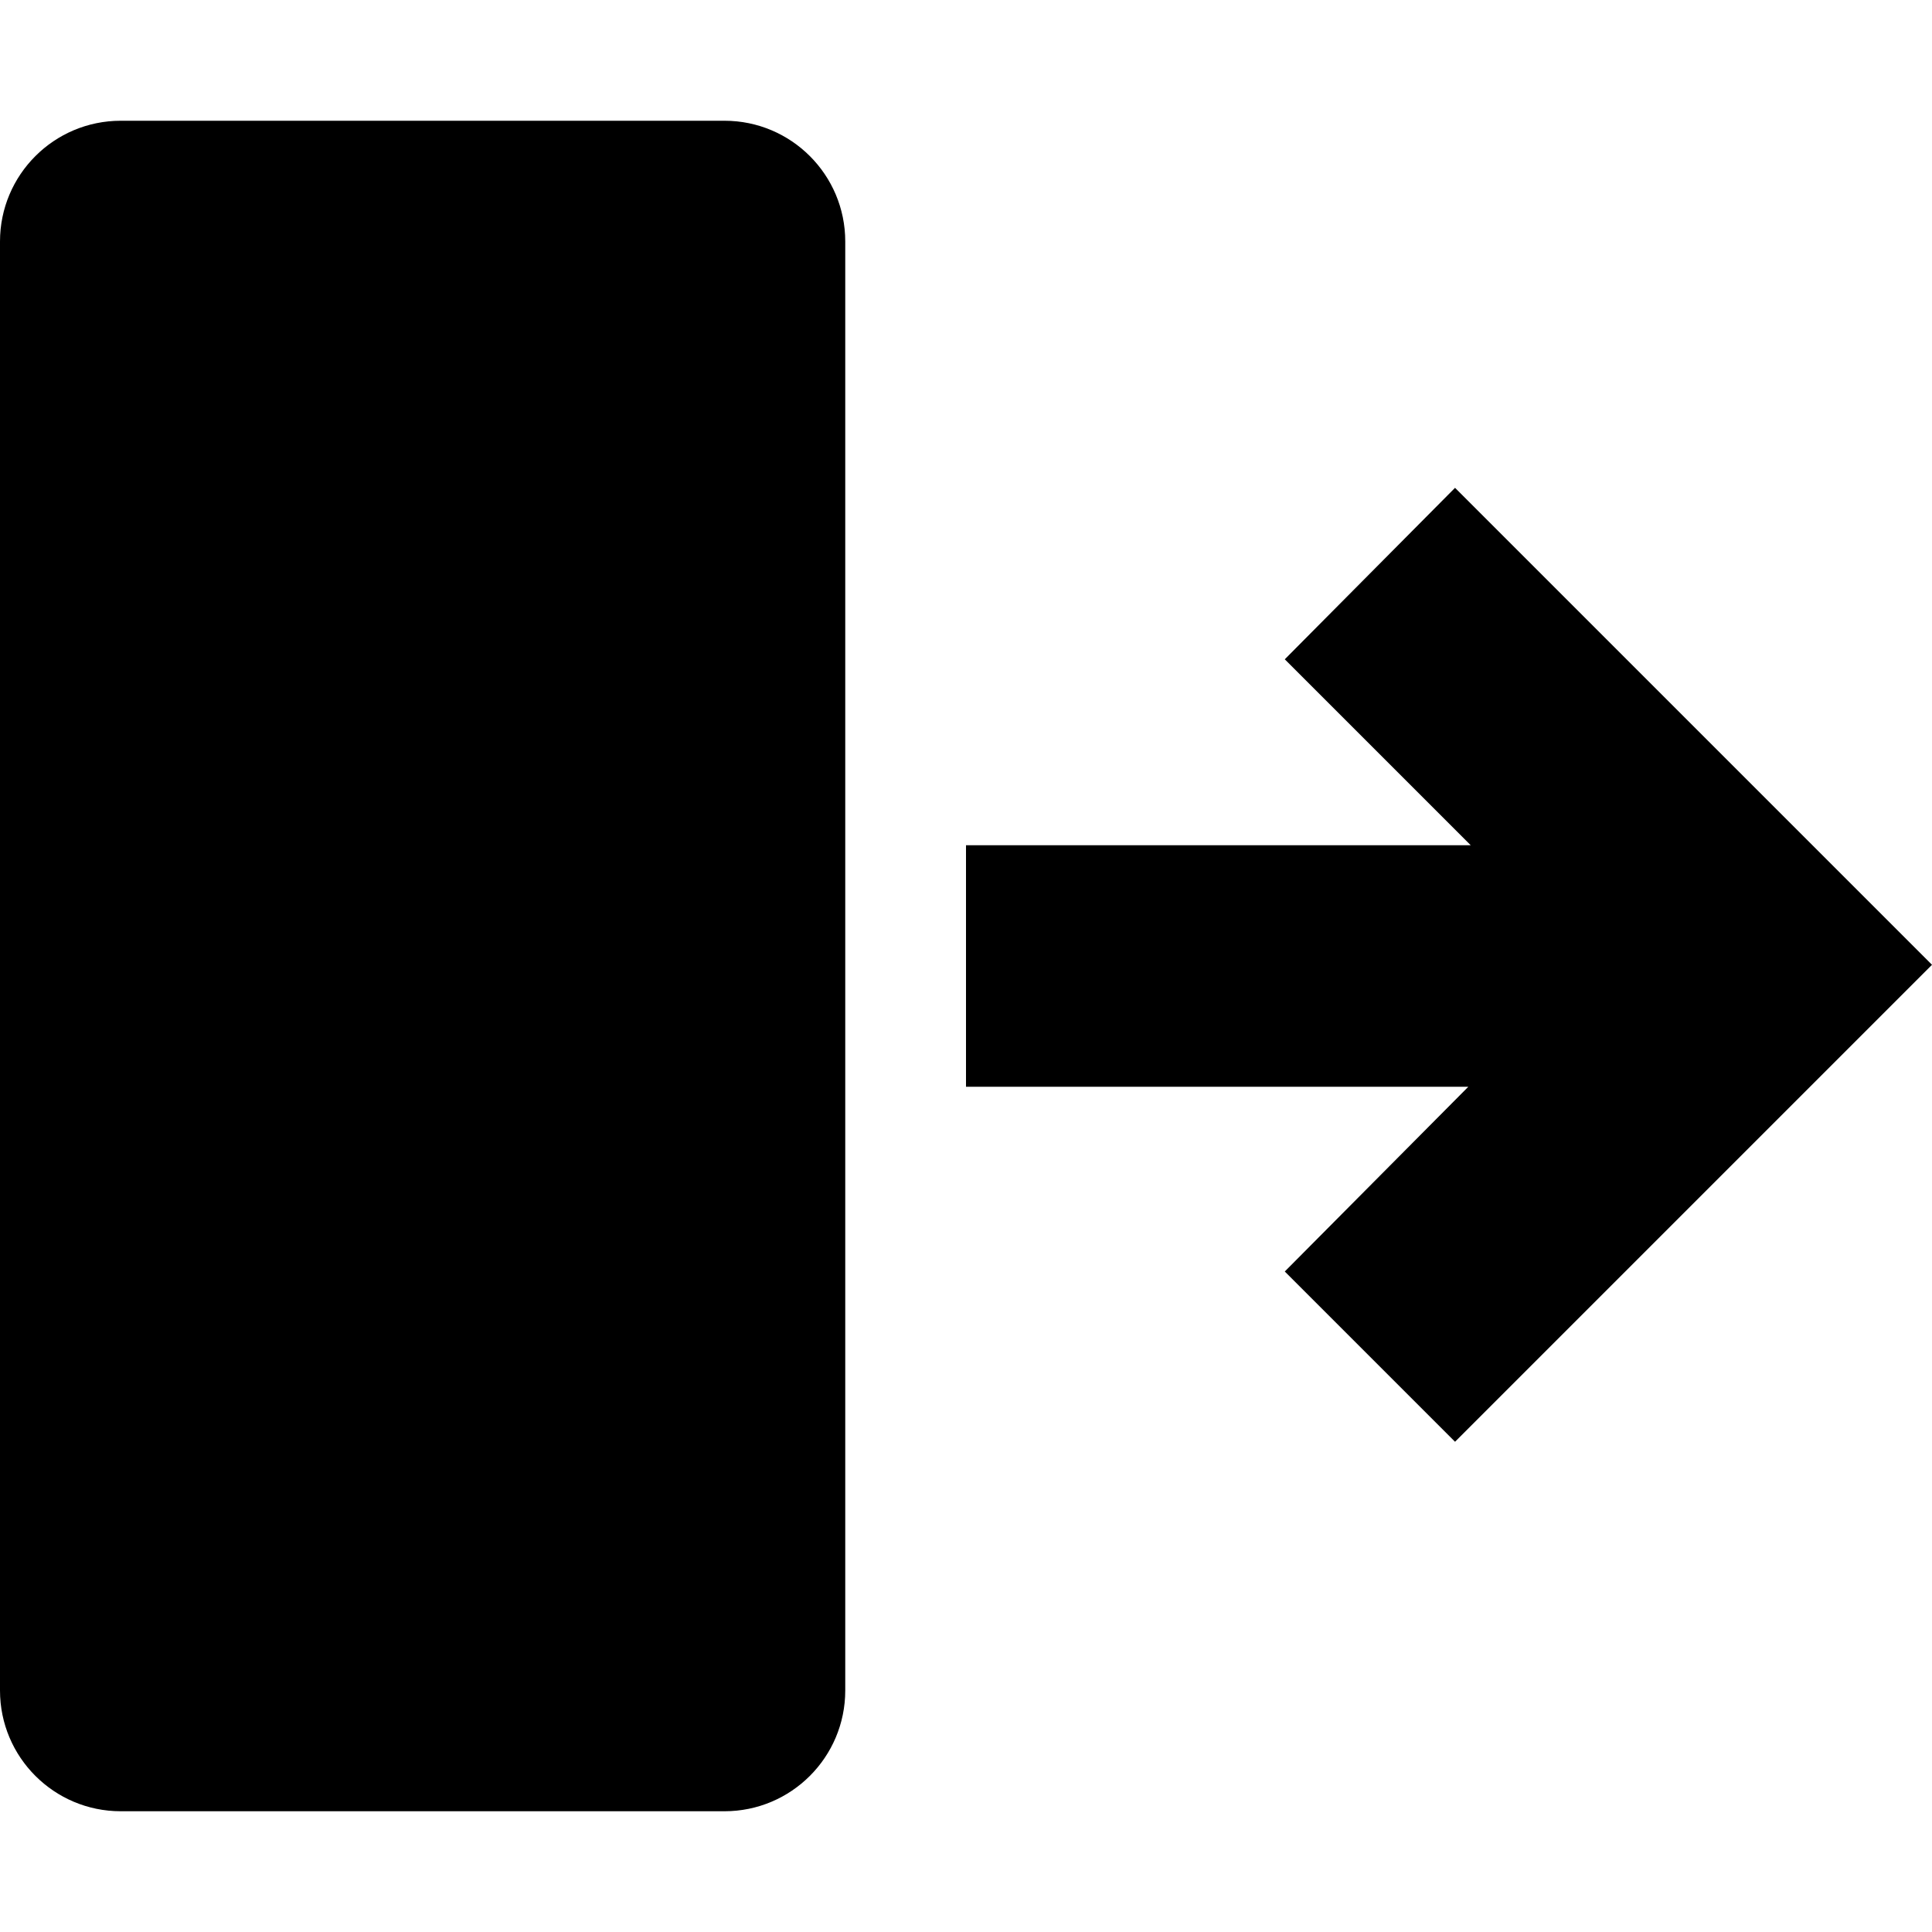
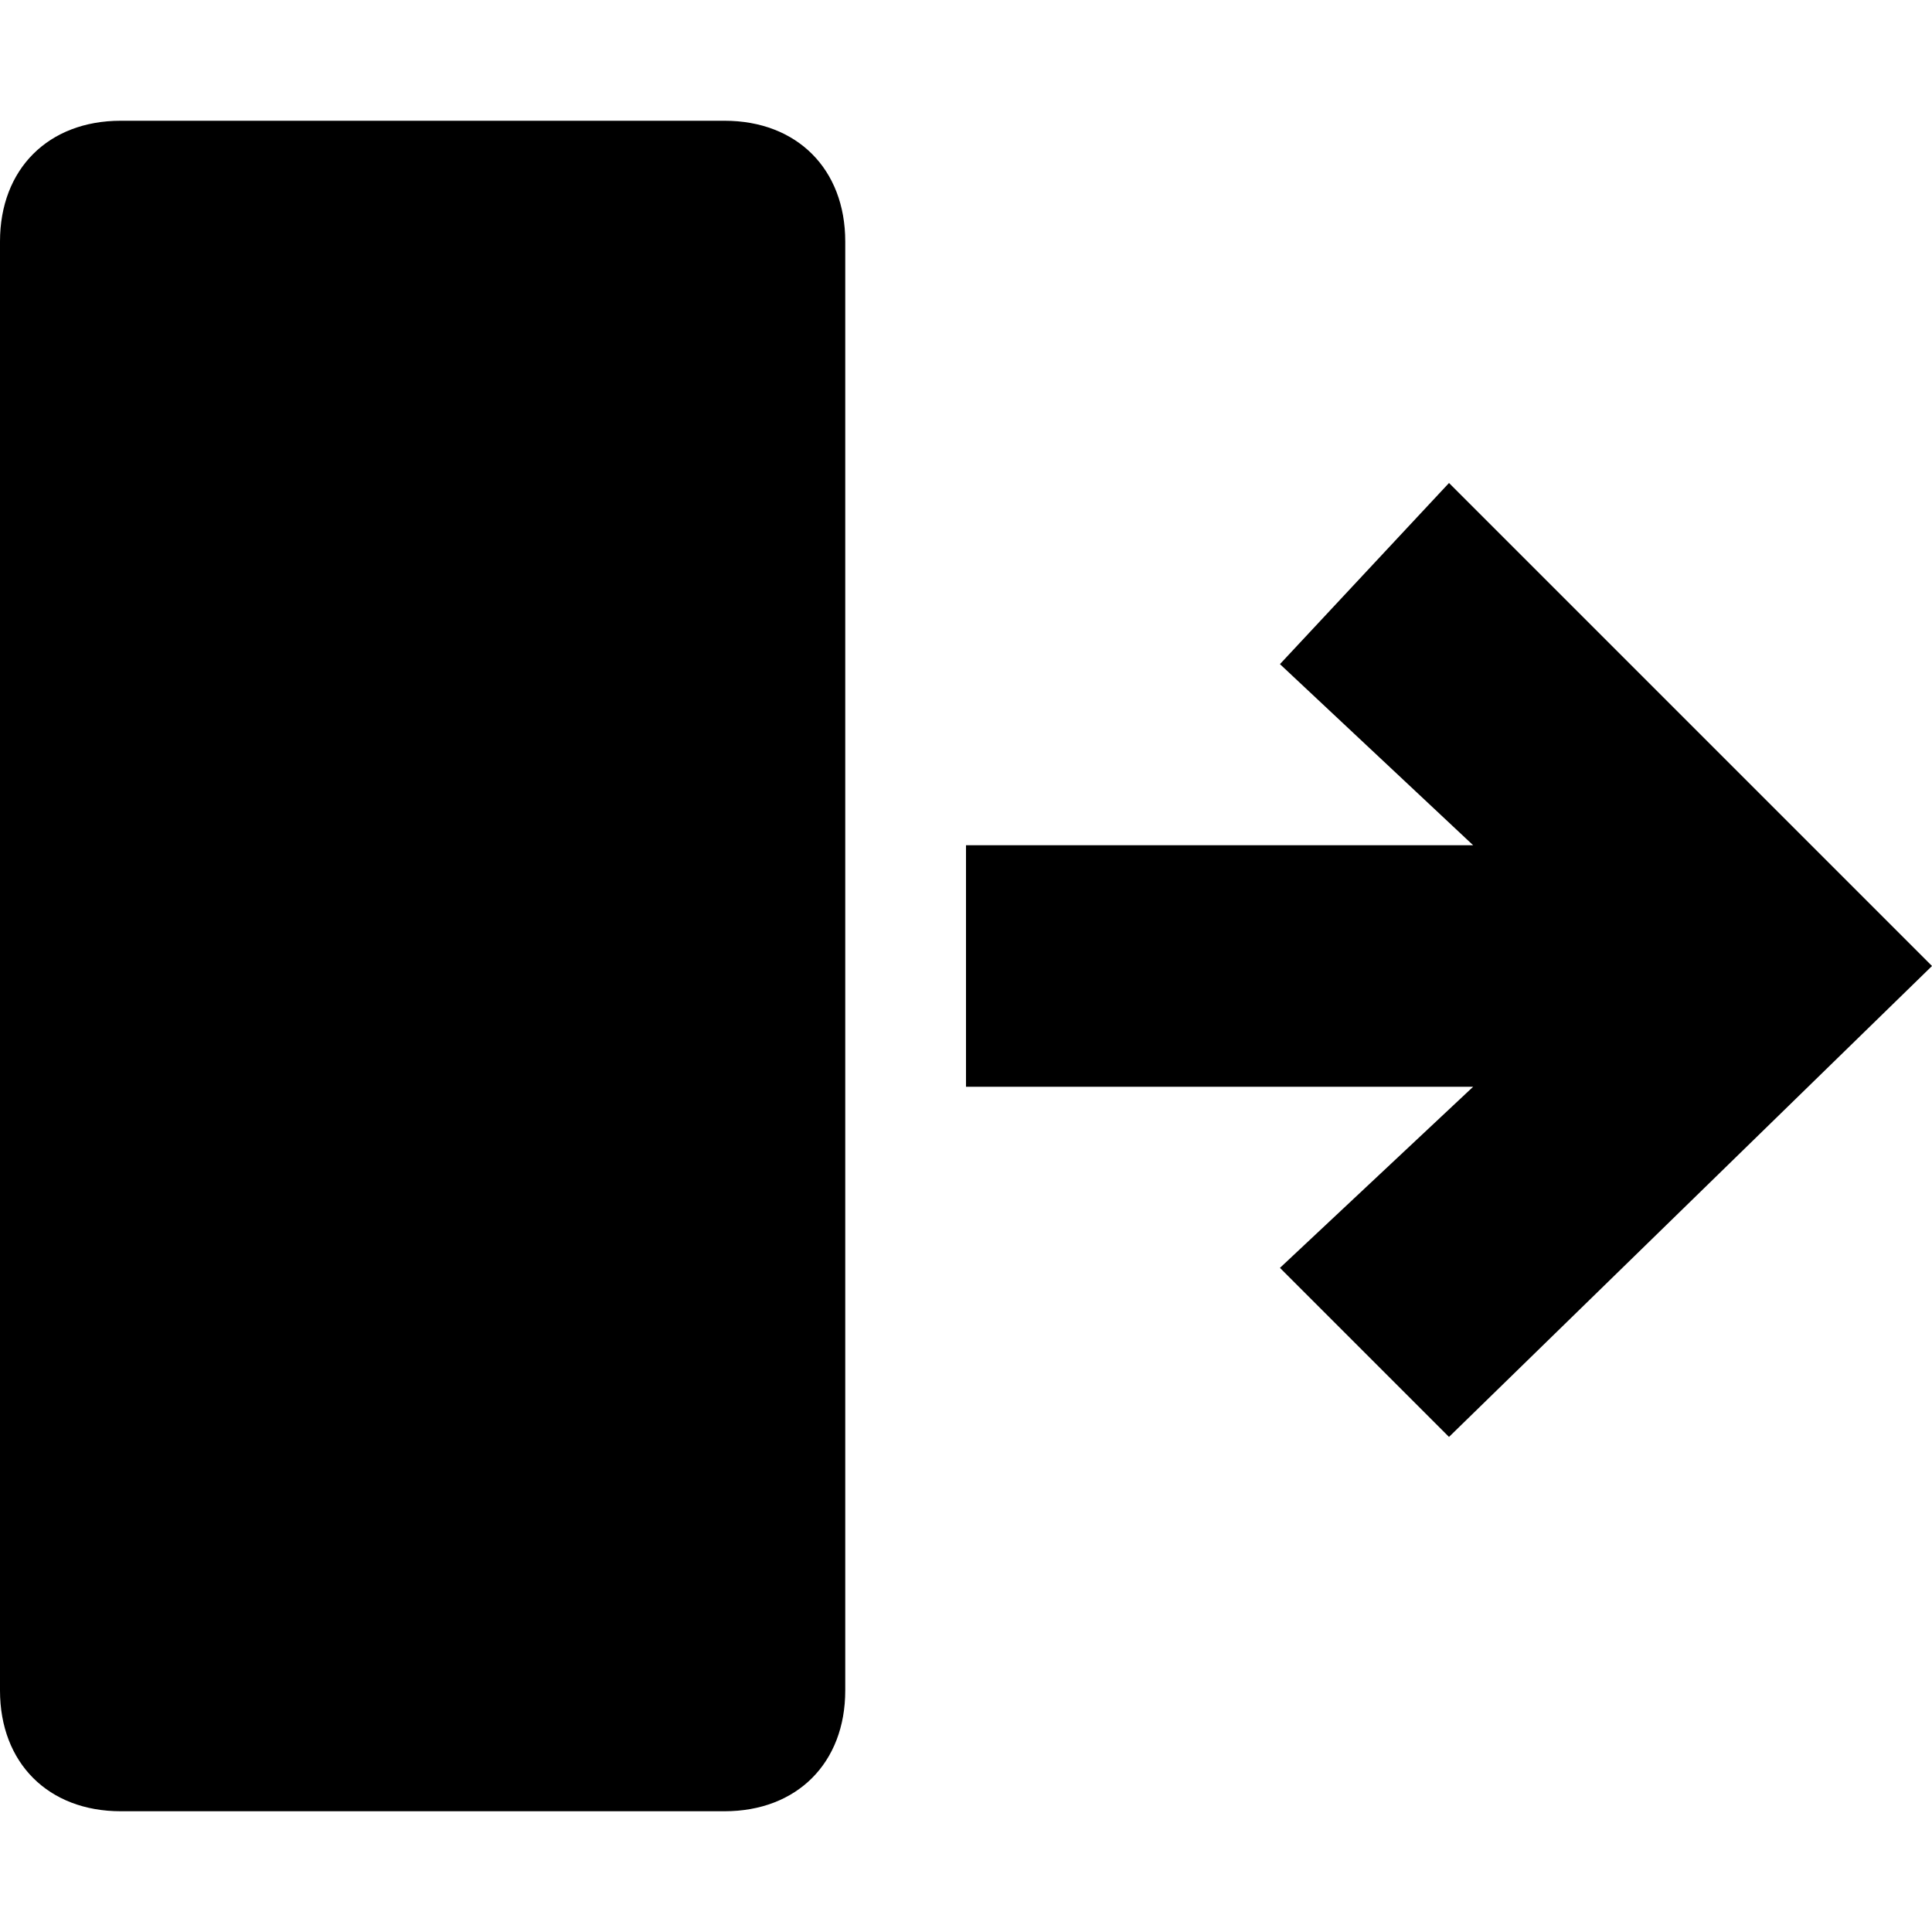
- <svg xmlns="http://www.w3.org/2000/svg" width="16" height="16" viewBox="0 0 16 16">
-   <g id="assets">
-     <g>
-       <rect y="1" width="7" height="14" rx="1" ry="1" transform="translate(7 16) rotate(-180)" />
-       <polygon points="10.64 5.46 12.18 7 8 7 8 9 12.16 9 10.64 10.53 12.05 11.94 16 7.99 12.05 4.04 10.64 5.46" />
-     </g>
-   </g>
+ <svg xmlns="http://www.w3.org/2000/svg" version="1.1" id="Layer_1" x="0px" y="0px" viewBox="0 0 16 16" style="enable-background:new 0 0 16 16;" xml:space="preserve">
+   <polygon points="10.6,5.5 12.2,7 8,7 8,9 12.2,9 10.6,10.5 12,11.9 16,8 12,4 " />
+   <path d="M1,15h5c0.6,0,1-0.4,1-1V2c0-0.6-0.4-1-1-1H1C0.4,1,0,1.4,0,2v12C0,14.6,0.4,15,1,15z" />
</svg>
